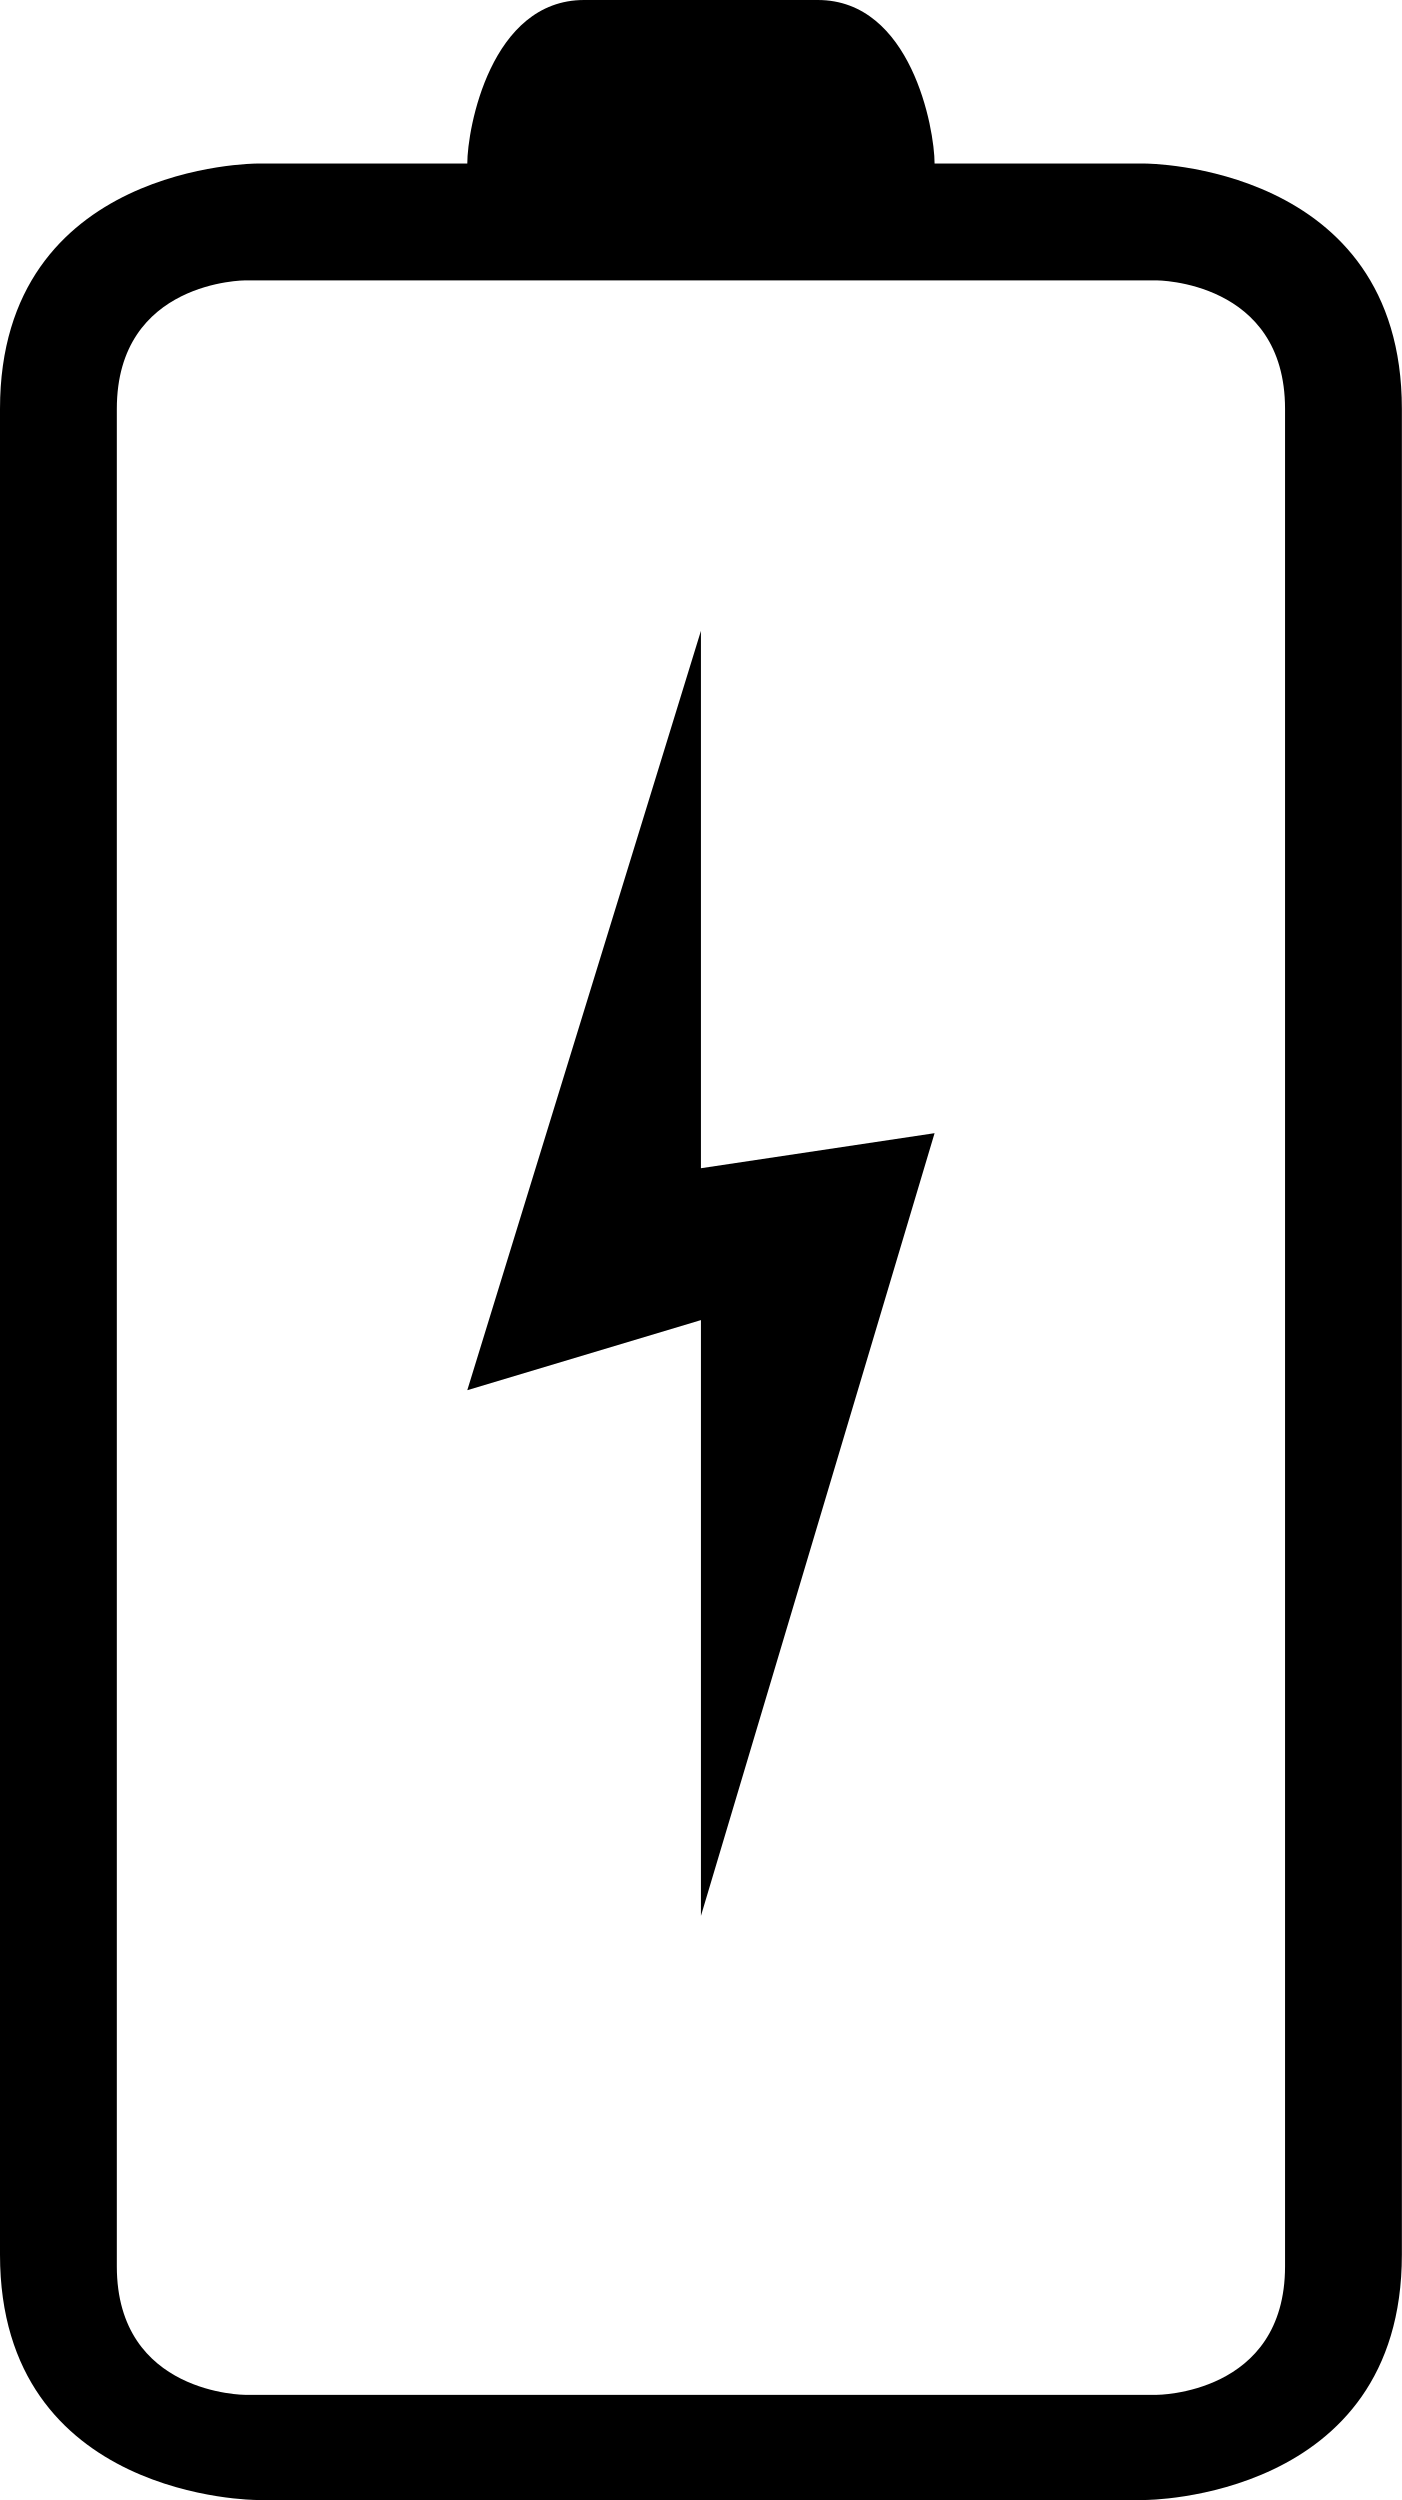
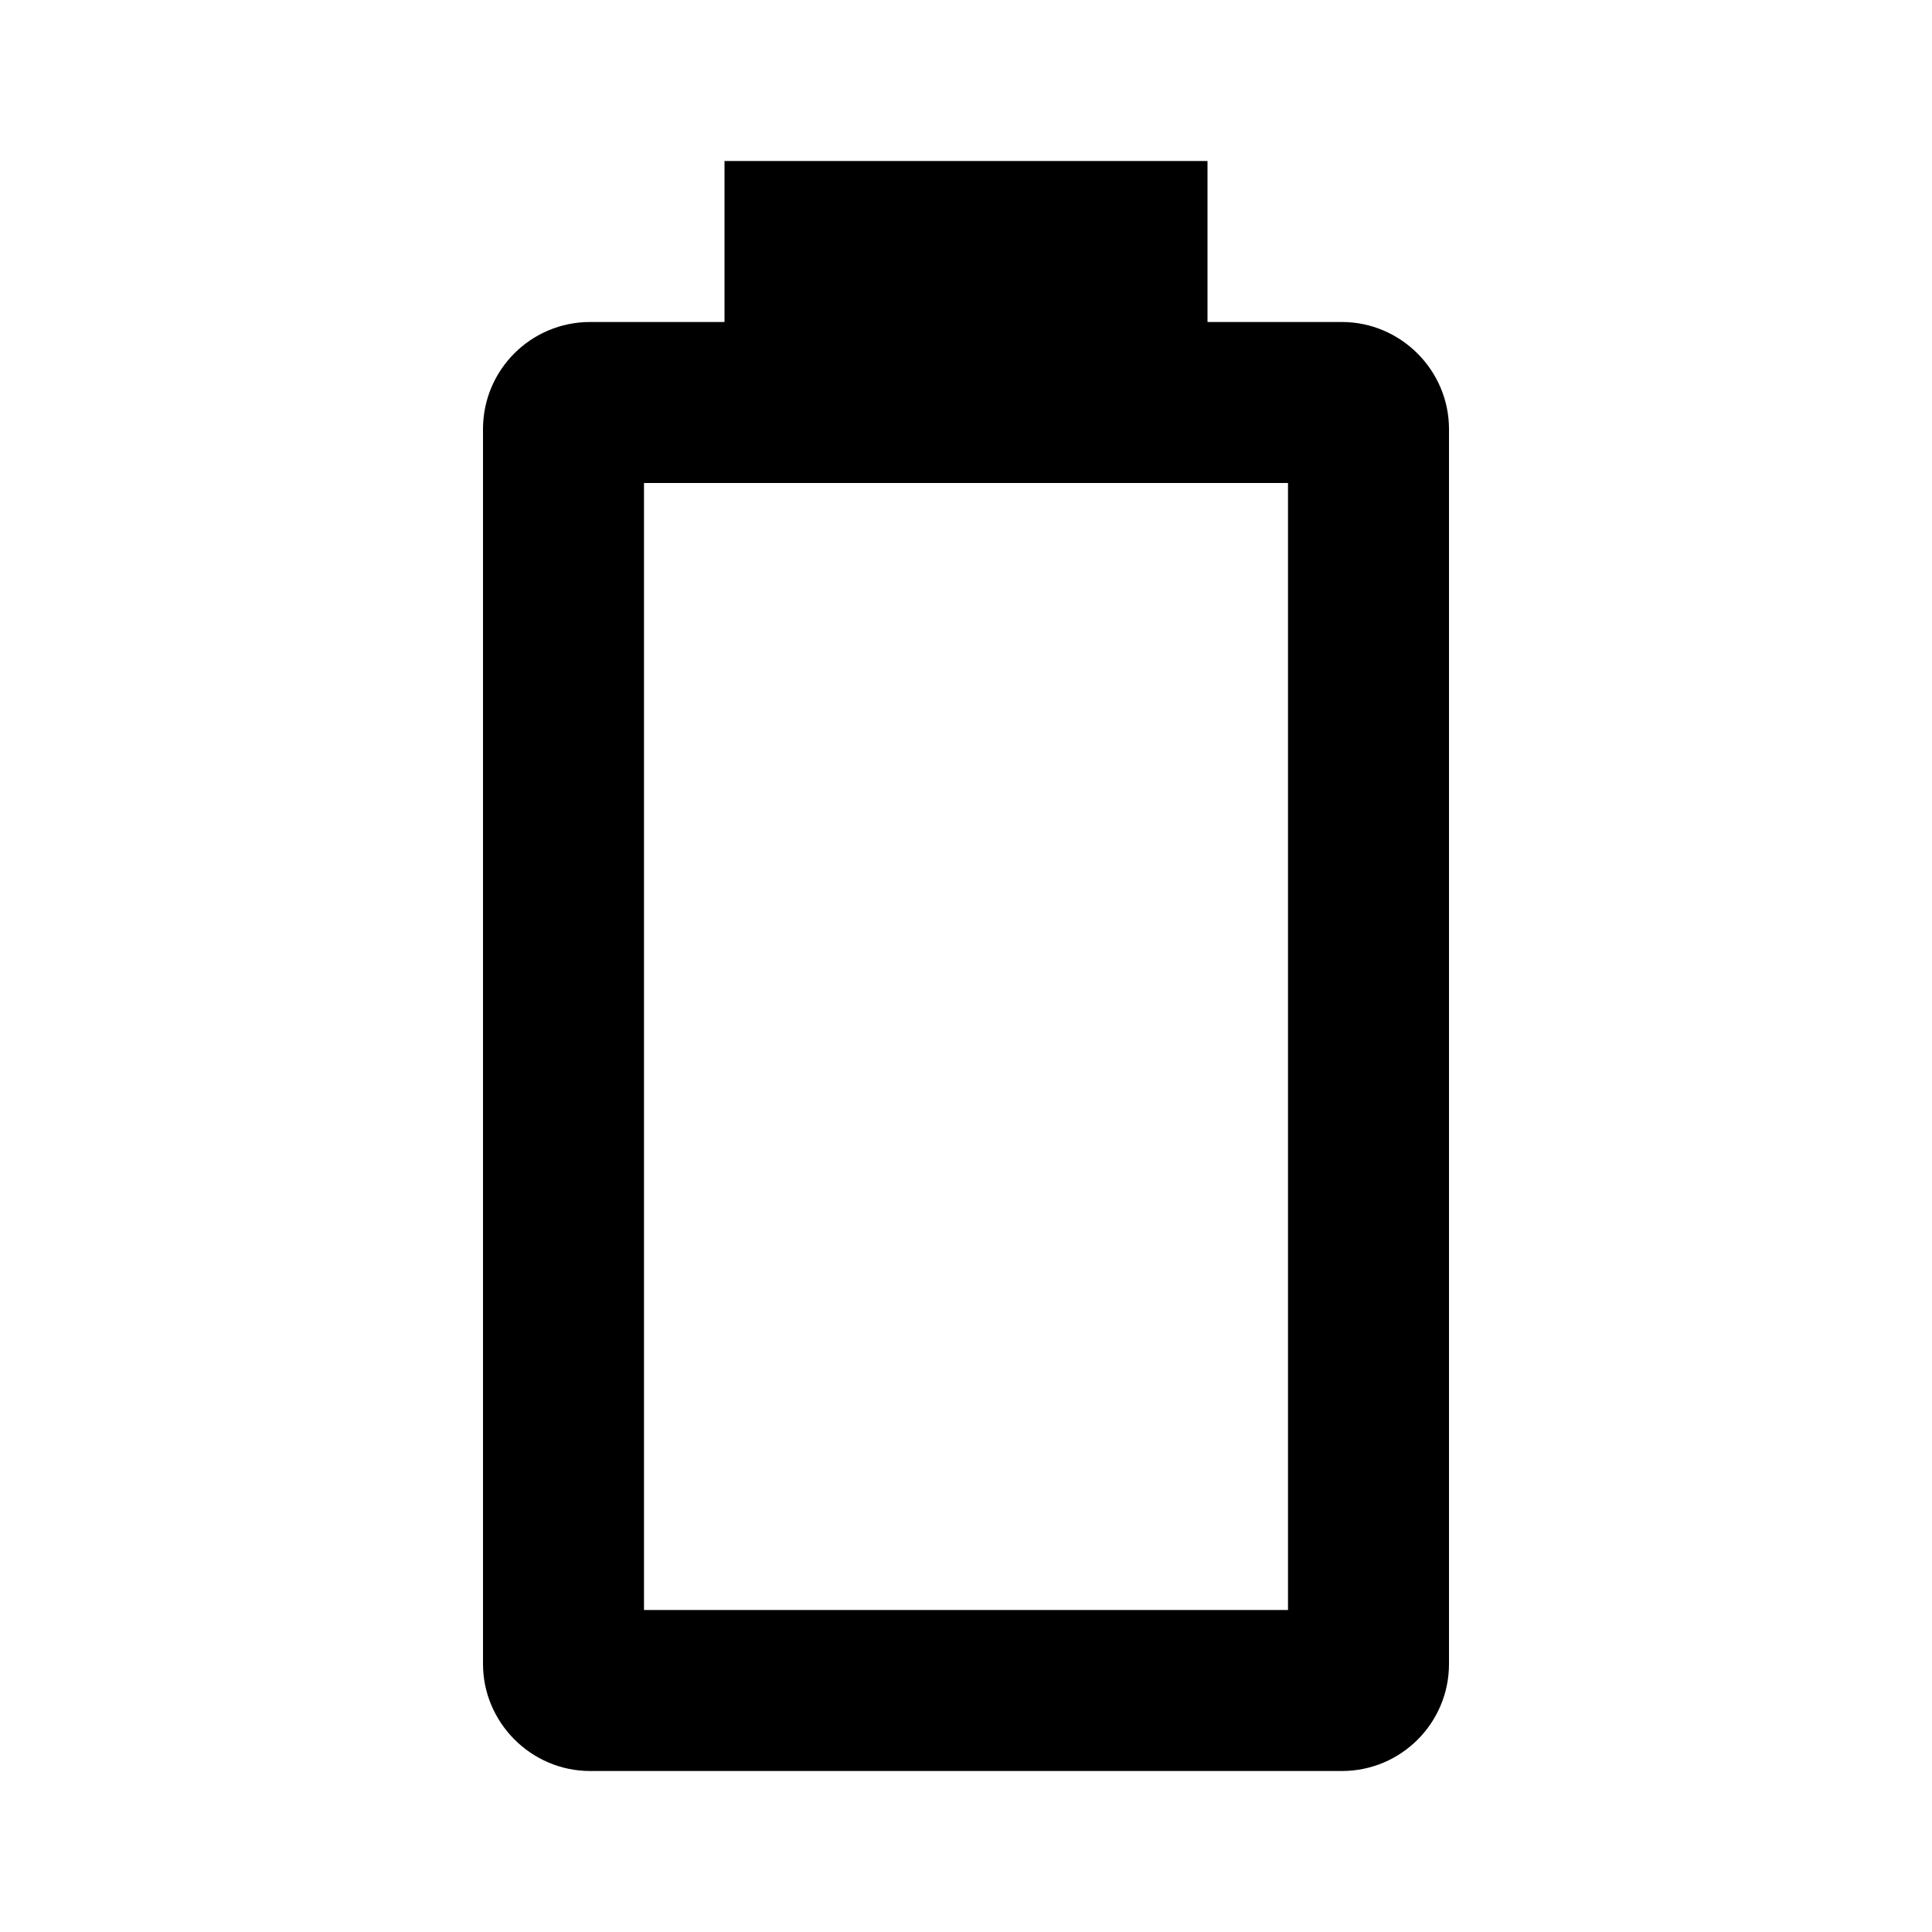
- <svg xmlns="http://www.w3.org/2000/svg" version="1.1" id="Layer_1" x="0px" y="0px" viewBox="-294 384.1 12 21.4" style="enable-background:new -294 384.1 12 21.4;" xml:space="preserve">
-   <style type="text/css">
- 	.st0{fill:none;}
- </style>
-   <description>Created with Sketch.</description>
-   <g>
-     <g>
-       <g>
-         <path id="a" d="M-286,385.5h1.8c0,0,2.2,0,2.2,2.1v15.8c0,2.1-2.2,2.1-2.2,2.1h-7.6c0,0-2.2,0-2.2-2.1v-15.8     c0-2.1,2.2-2.1,2.2-2.1h1.8c0-0.3,0.2-1.4,1-1.4h2C-286.2,384.1-286,385.2-286,385.5L-286,385.5z M-284.1,386.5h-7.8     c0,0-1.1,0-1.1,1.1v15.9c0,1.1,1.1,1.1,1.1,1.1h7.8c0,0,1.1,0,1.1-1.1v-15.9C-283,386.5-284.1,386.5-284.1,386.5z M-288,389.5     l-2,6.5l2-0.6v5.1l2-6.7l-2,0.3V389.5z" />
-       </g>
-       <g>
-         <path id="a_1_" class="st0" d="M-286,385.5h1.8c0,0,2.2,0,2.2,2.1v15.8c0,2.1-2.2,2.1-2.2,2.1h-7.6c0,0-2.2,0-2.2-2.1v-15.8     c0-2.1,2.2-2.1,2.2-2.1h1.8c0-0.3,0.2-1.4,1-1.4h2C-286.2,384.1-286,385.2-286,385.5L-286,385.5z M-284.1,386.5h-7.8     c0,0-1.1,0-1.1,1.1v15.9c0,1.1,1.1,1.1,1.1,1.1h7.8c0,0,1.1,0,1.1-1.1v-15.9C-283,386.5-284.1,386.5-284.1,386.5z M-288,389.5     l-2,6.5l2-0.6v5.1l2-6.7l-2,0.3V389.5z" />
-       </g>
-     </g>
-   </g>
+ <svg xmlns="http://www.w3.org/2000/svg" viewBox="0 0 24 24">
+   <path d="M16,20H8V6H16M16.67,4H15V2H9V4H7.33A1.33,1.33 0 0,0 6,5.33V20.67C6,21.4 6.6,22 7.33,22H16.67A1.33,1.33 0 0,0 18,20.67V5.33C18,4.6 17.4,4 16.67,4Z" />
</svg>
